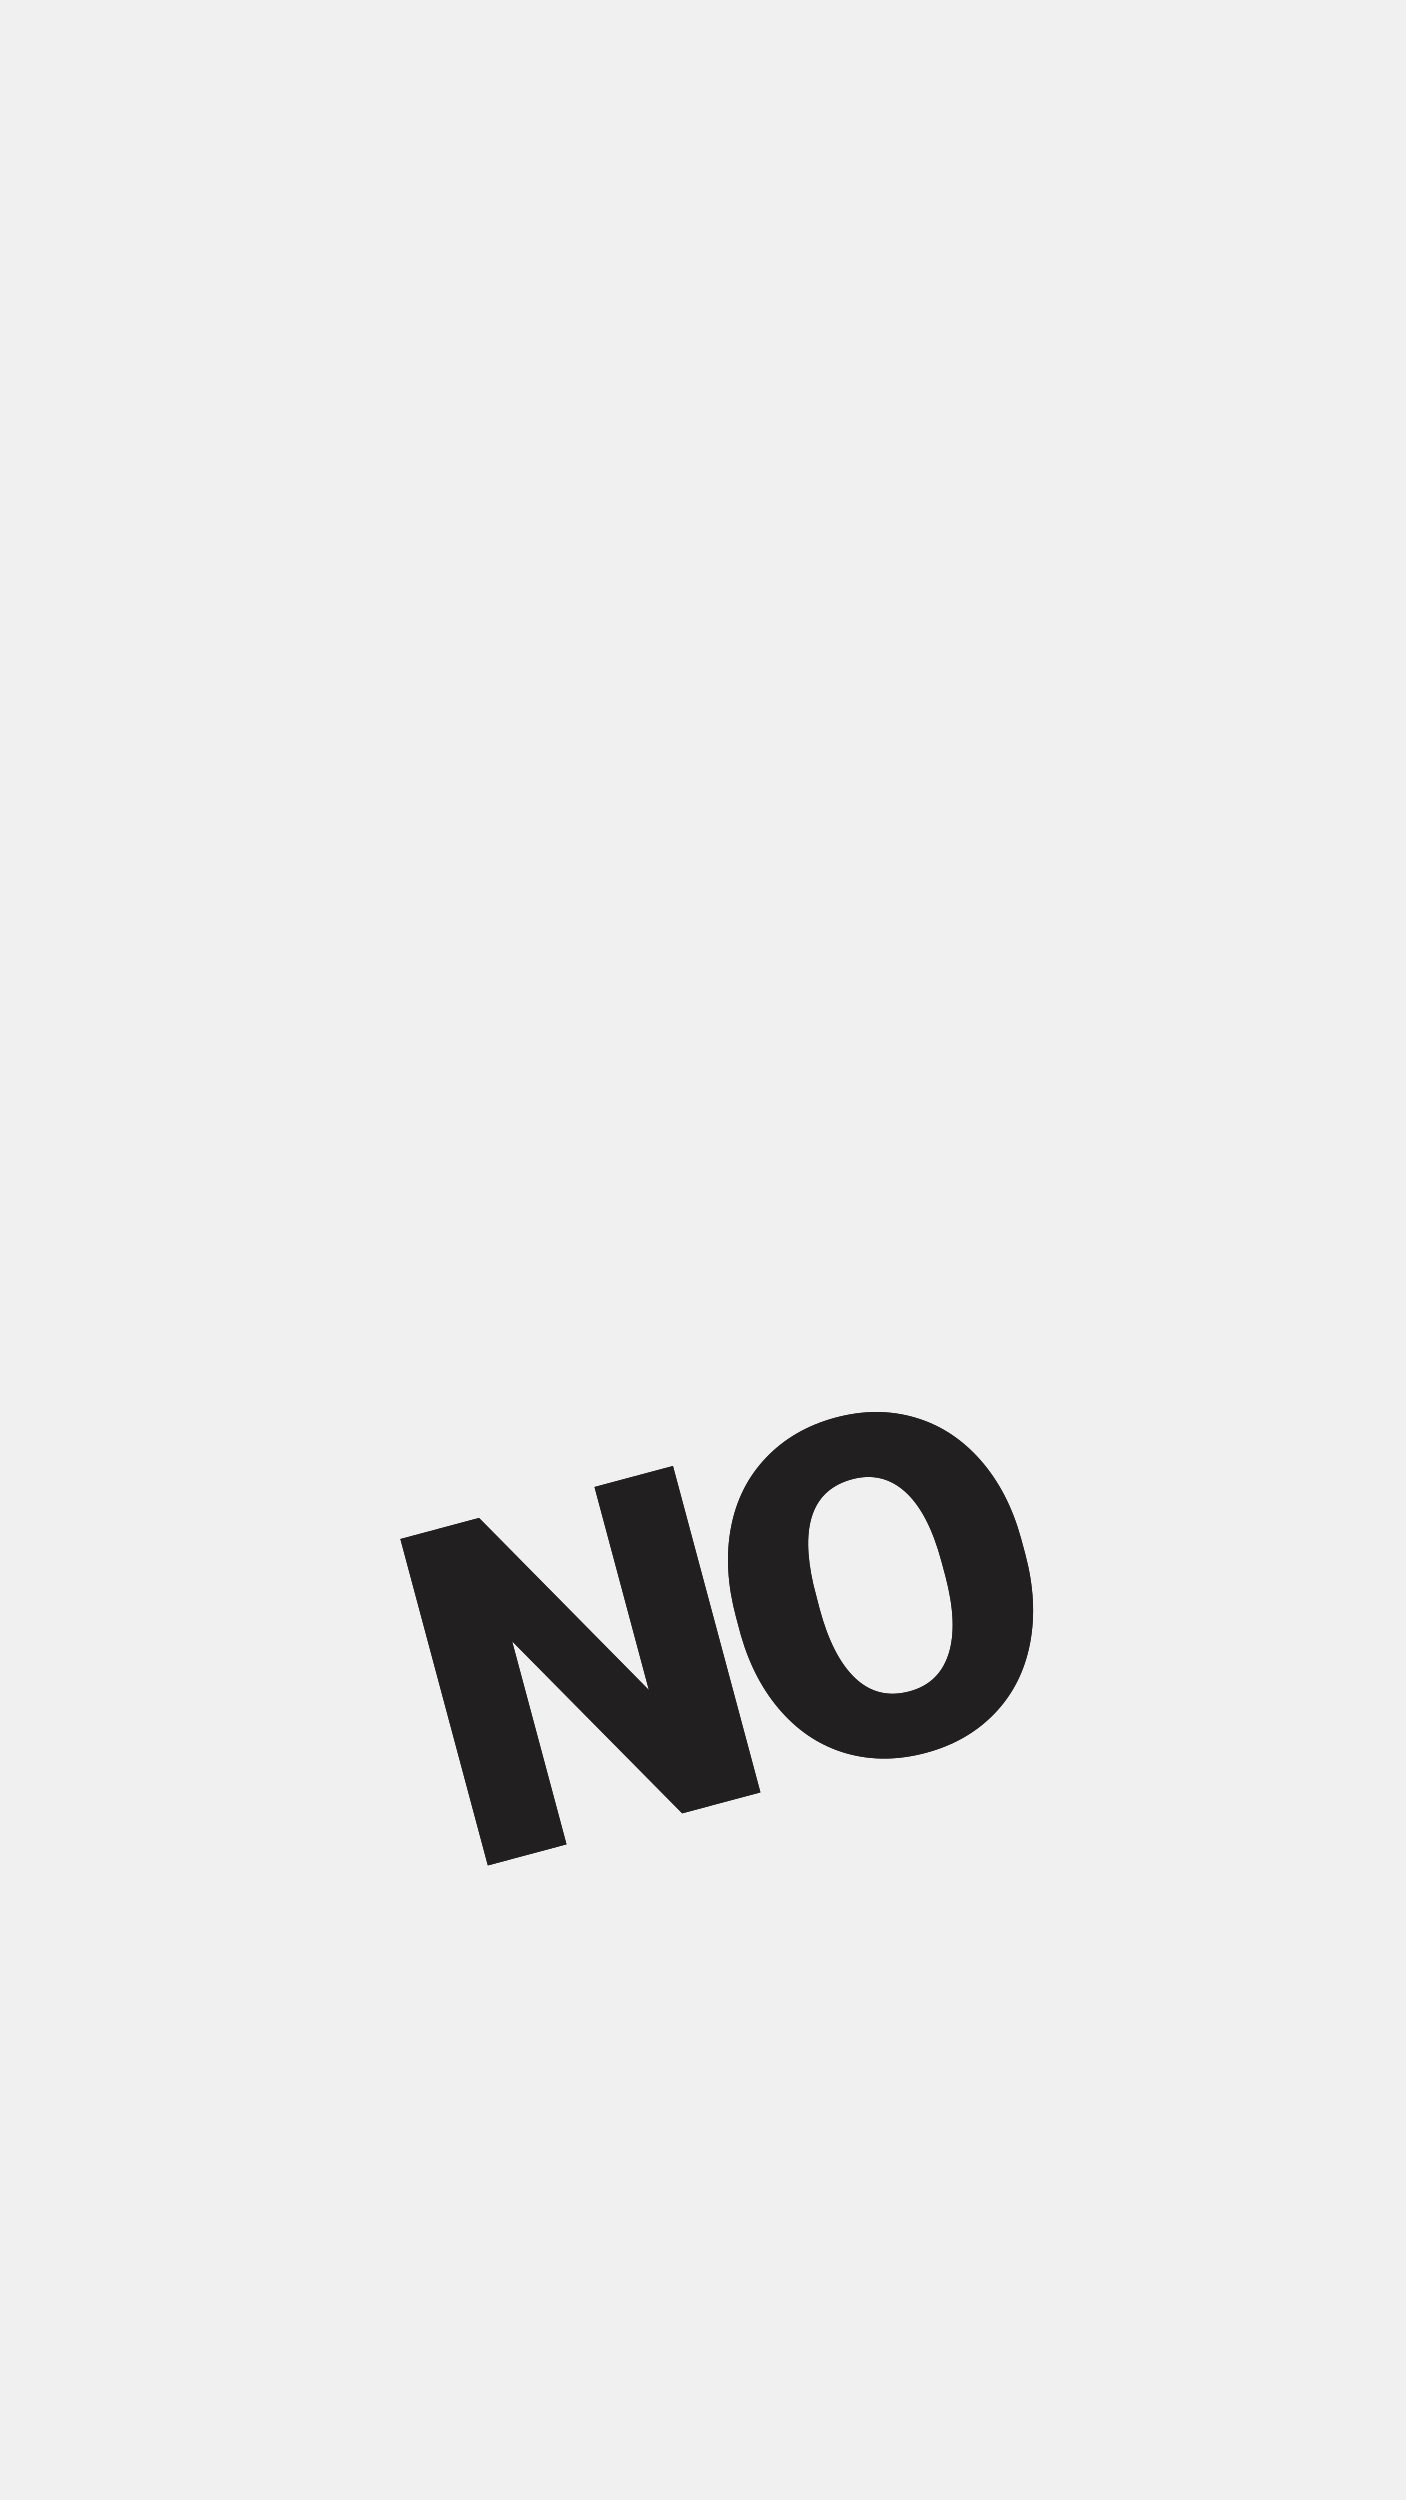
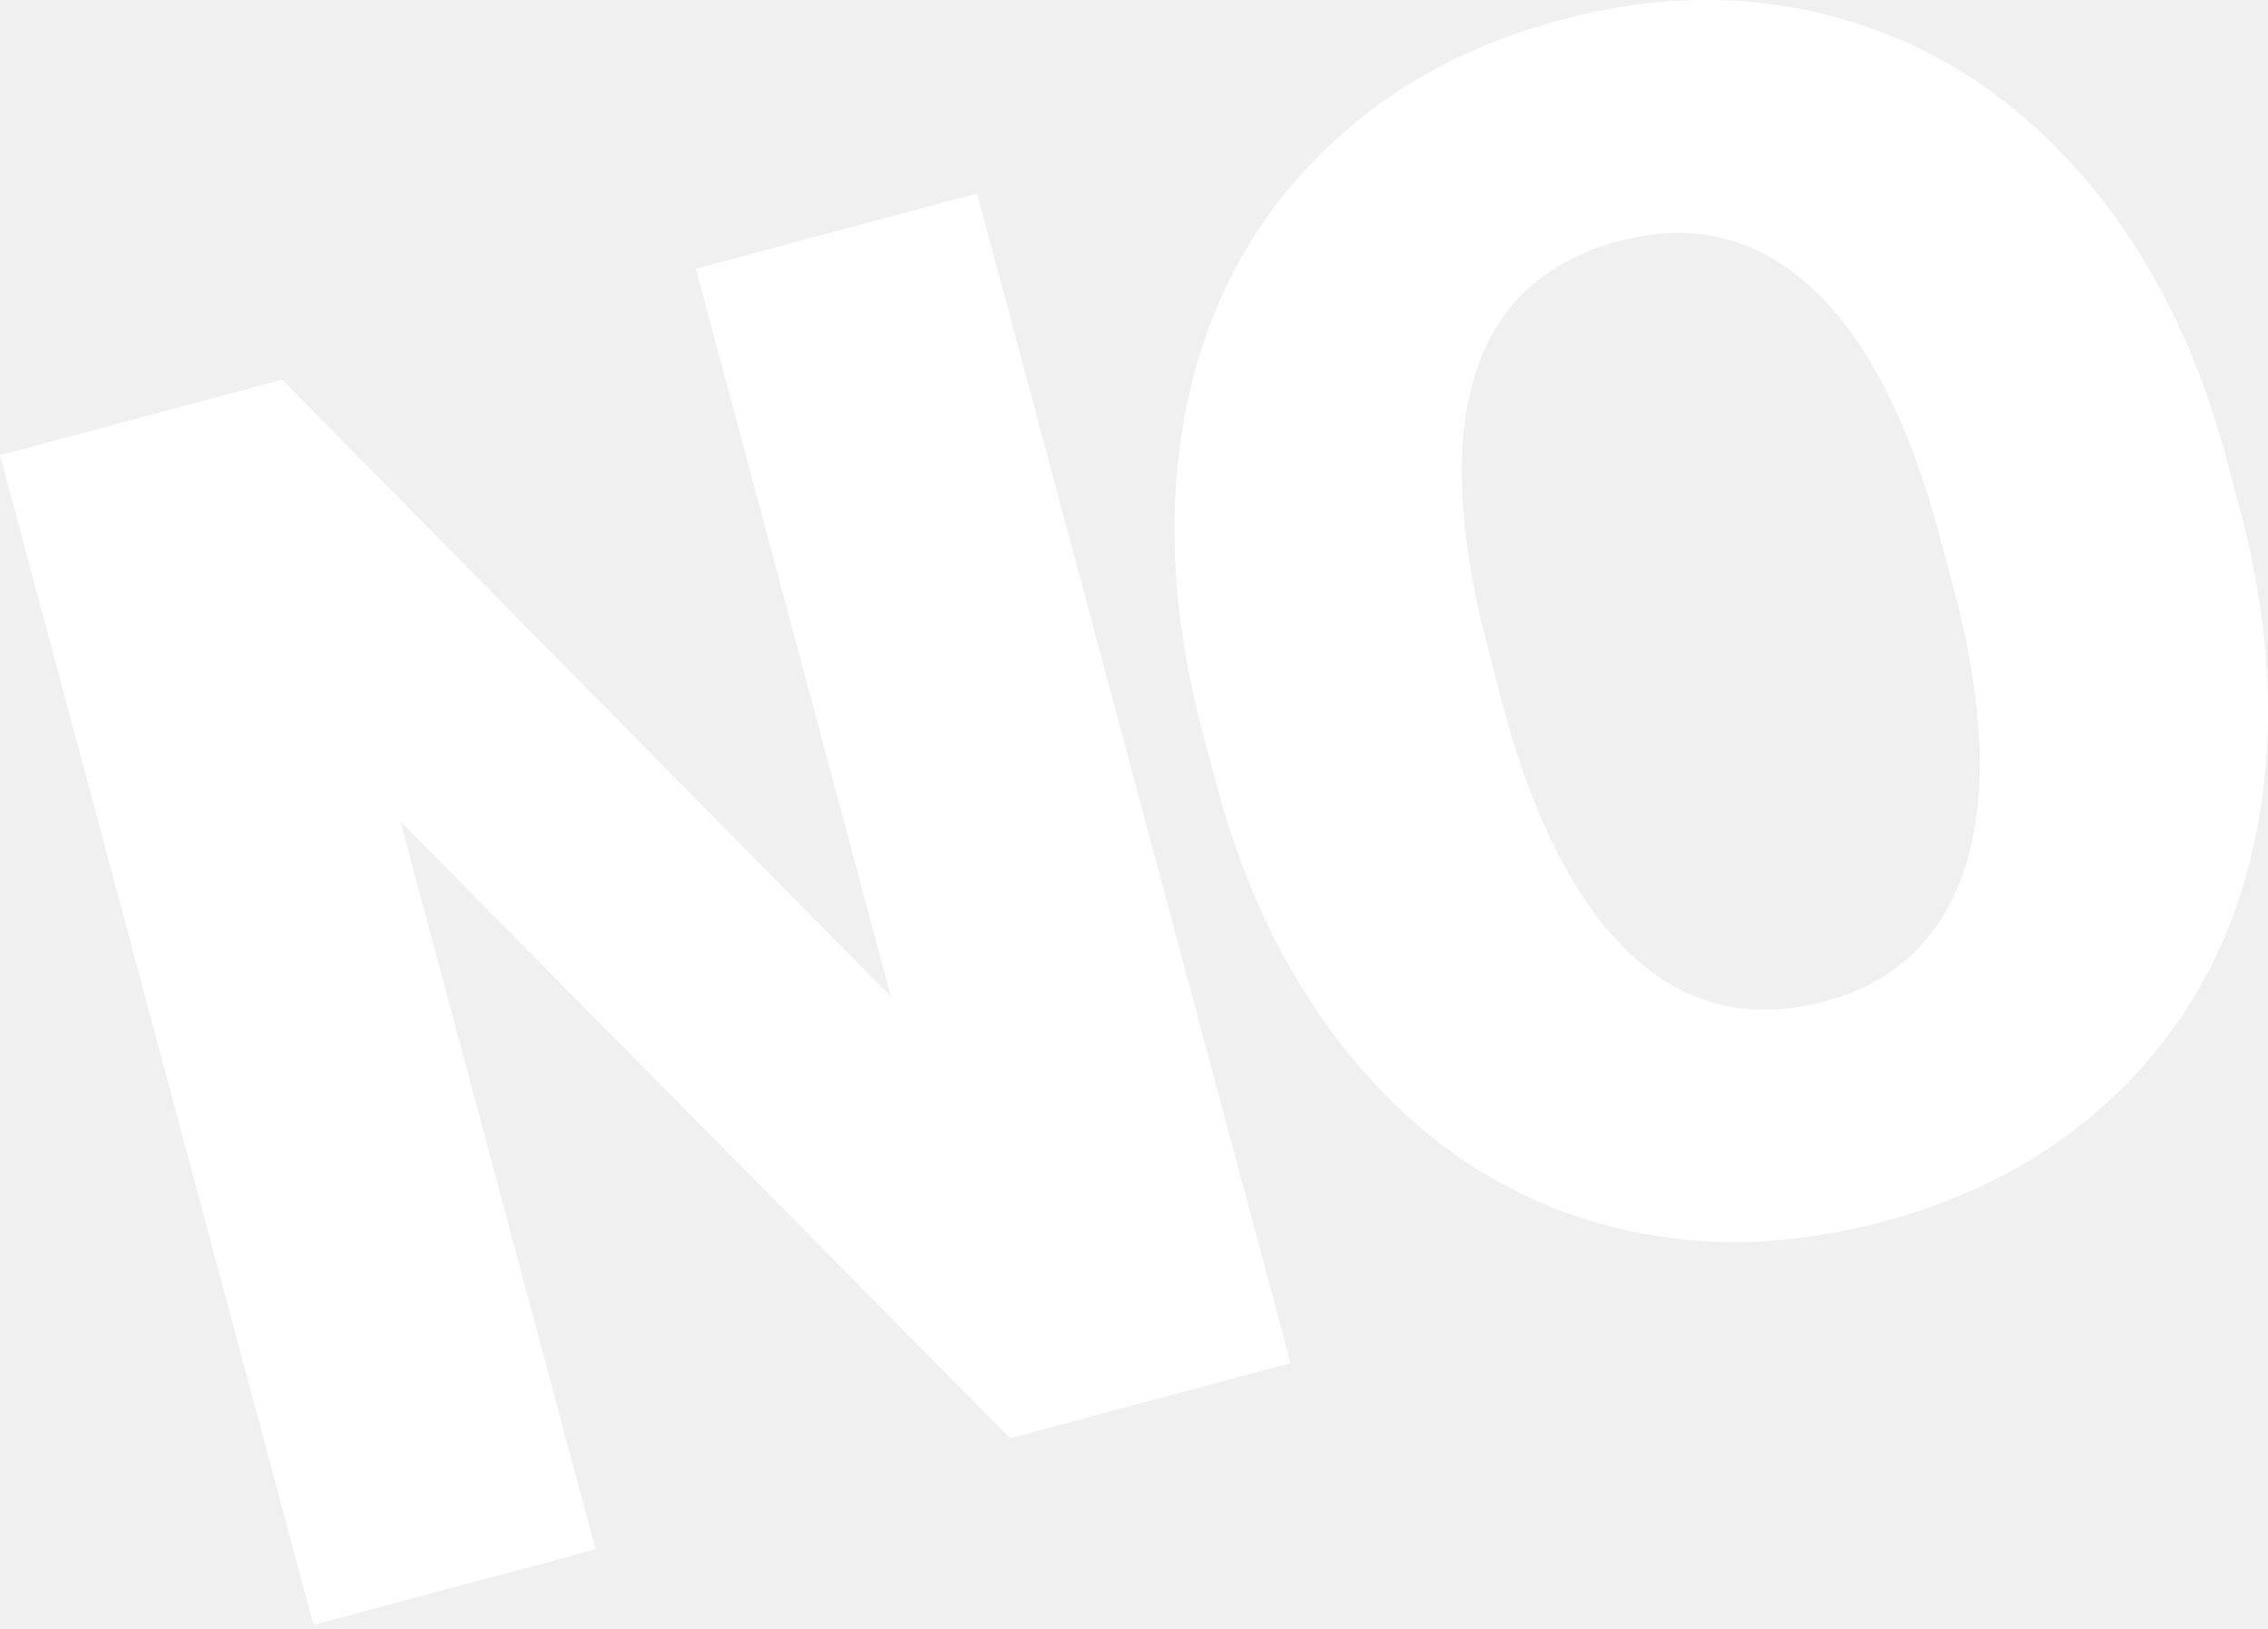
- <svg xmlns="http://www.w3.org/2000/svg" xmlns:xlink="http://www.w3.org/1999/xlink" version="1.1" id="Layer_1" x="0px" y="0px" viewBox="0 0 750 1334" style="enable-background:new 0 0 750 1334;" xml:space="preserve">
-   <style type="text/css">
- 	.st0{clip-path:url(#SVGID_2_);fill:#211F1F;}
- </style>
-   <g>
-     <defs>
-       <path id="SVGID_1_" d="M502.37,833.21c-4.64-17.3-11.05-29.67-19.23-37.09c-8.19-7.42-17.66-9.69-28.43-6.81    c-21.05,5.64-27.95,24.41-20.68,56.31l3.31,12.83c4.57,17.07,10.92,29.42,19.04,37.08c8.12,7.65,17.76,9.98,28.92,6.99    c10.61-2.84,17.57-9.54,20.9-20.09s2.77-24.29-1.68-41.21L502.37,833.21z M547.03,829.06c4.55,16.99,5.43,32.86,2.63,47.63    s-9.05,27.23-18.76,37.4c-9.71,10.17-21.98,17.24-36.82,21.21c-14.83,3.97-28.9,4.09-42.21,0.35    c-13.31-3.74-24.87-11.09-34.69-22.05c-9.82-10.96-17.09-24.61-21.81-40.95l-2.63-9.81c-4.57-17.07-5.48-32.96-2.71-47.67    c2.77-14.72,9.04-27.19,18.82-37.41c9.78-10.23,22.13-17.34,37.04-21.33c14.75-3.95,28.85-3.97,42.29-0.05    c13.44,3.92,25.11,11.5,35,22.74s17.12,25.22,21.69,41.94L547.03,829.06z M405.76,956.4l-41.75,11.19l-90.76-91.83l29.04,108.37    l-41.98,11.25l-46.67-174.16l41.98-11.25l90.64,91.86l-29.04-108.37l41.87-11.22L405.76,956.4z" />
-     </defs>
-     <use xlink:href="#SVGID_1_" style="overflow:visible;fill:#211F1F;" />
-     <clipPath id="SVGID_2_">
-       <use xlink:href="#SVGID_1_" style="overflow:visible;" />
-     </clipPath>
-     <rect x="208.64" y="748.44" class="st0" width="347.62" height="251.93" />
+ <svg xmlns="http://www.w3.org/2000/svg" width="337px" height="242px" viewBox="0 0 337 242" version="1.1">
+   <g id="Page-1" stroke="none" stroke-width="1" fill="none" fill-rule="evenodd">
+     <g id="no" fill="#FFFFFF">
+       <path d="M191.764,202.588 L150.095,213.754 L59.503,122.09 L88.487,230.261 L46.58,241.491 L-0,67.651 L41.908,56.422 L132.38,148.118 L103.396,39.947 L145.184,28.75 L191.764,202.588 Z M332.778,75.482 C337.321,92.437 338.198,108.283 335.407,123.021 C332.616,137.76 326.374,150.203 316.68,160.351 C306.987,170.499 294.738,177.555 279.933,181.523 C265.128,185.49 251.083,185.605 237.797,181.871 C224.512,178.137 212.97,170.801 203.172,159.862 C193.372,148.922 186.117,135.298 181.405,118.986 L178.782,109.196 C174.218,92.161 173.317,76.3 176.078,61.613 C178.84,46.924 185.1,34.476 194.863,24.268 C204.626,14.059 216.95,6.961 231.835,2.972 C246.559,-0.975 260.631,-0.99 274.05,2.921 C287.469,6.834 299.115,14.398 308.987,25.616 C318.86,36.833 326.077,50.789 330.635,67.483 L332.778,75.482 Z M288.203,79.62 C283.574,62.348 277.176,50.008 269.006,42.599 C260.835,35.191 251.378,32.926 240.632,35.806 C219.619,41.436 212.738,60.171 219.989,92.011 L223.294,104.819 C227.858,121.853 234.192,134.189 242.296,141.828 C250.4,149.467 260.024,151.793 271.167,148.808 C281.754,145.971 288.707,139.288 292.028,128.758 C295.349,118.228 294.789,104.515 290.347,87.62 L288.203,79.62 Z" id="Fill-1" />
+     </g>
  </g>
</svg>
